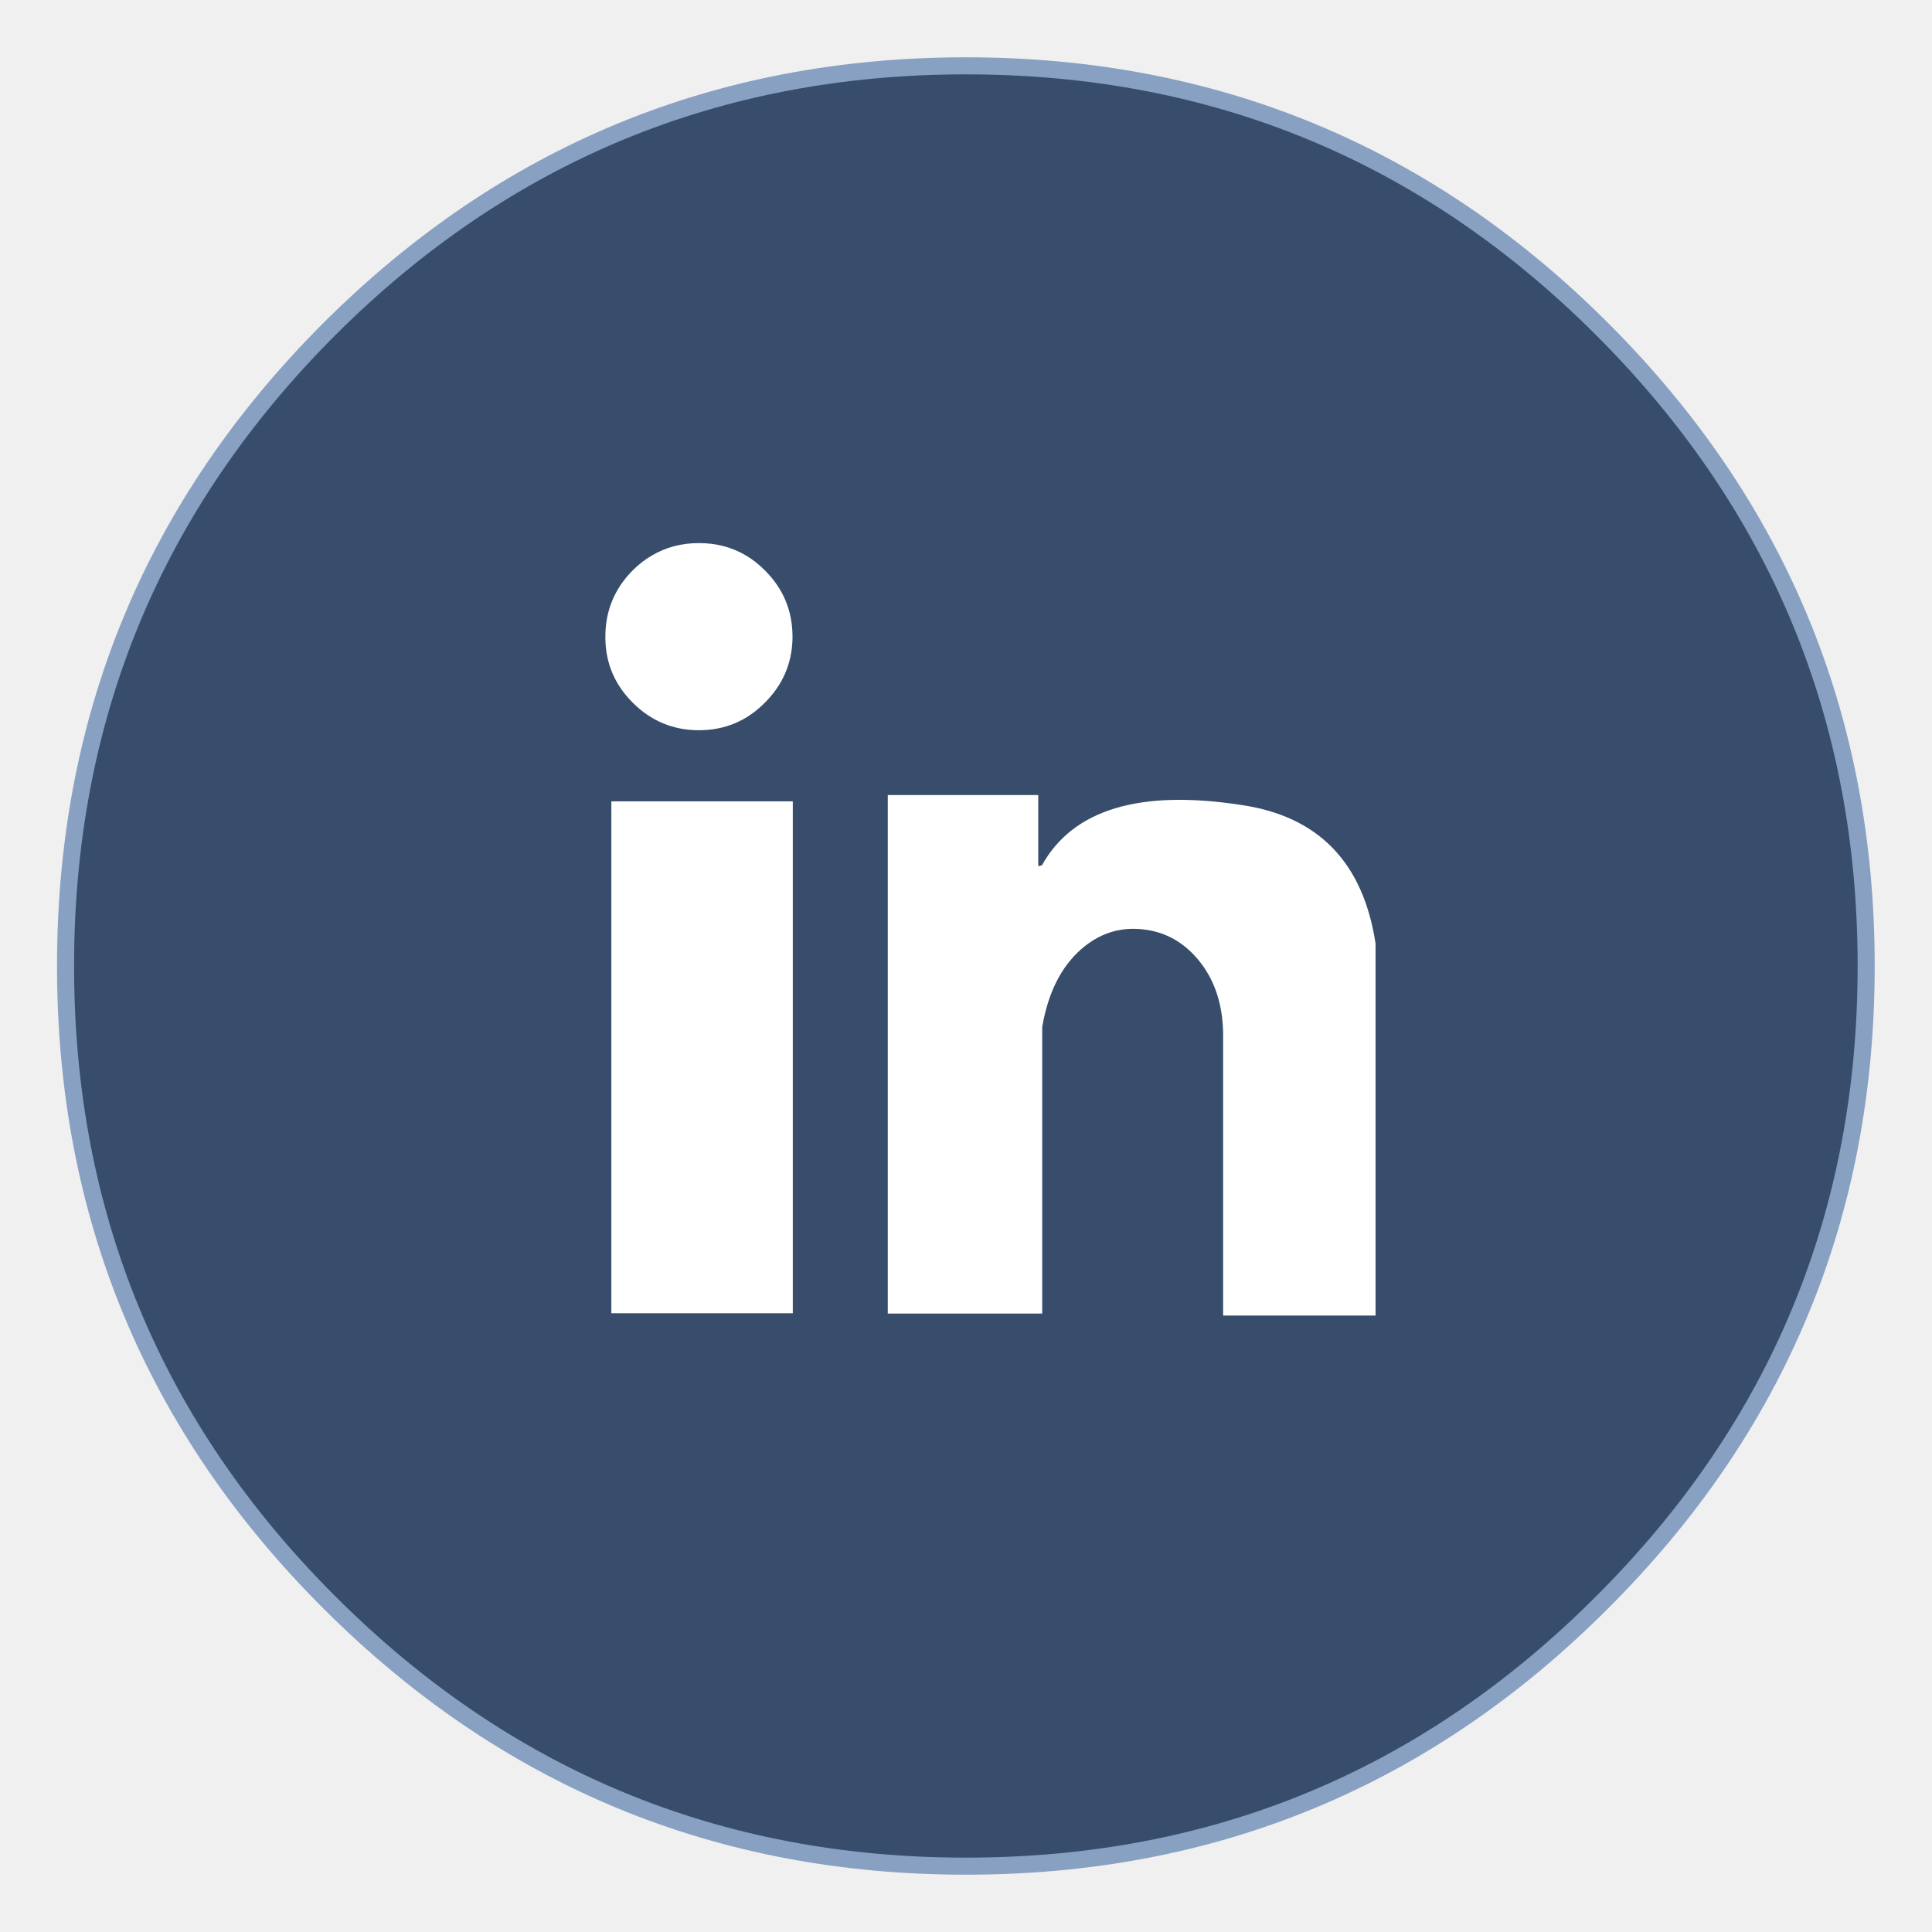
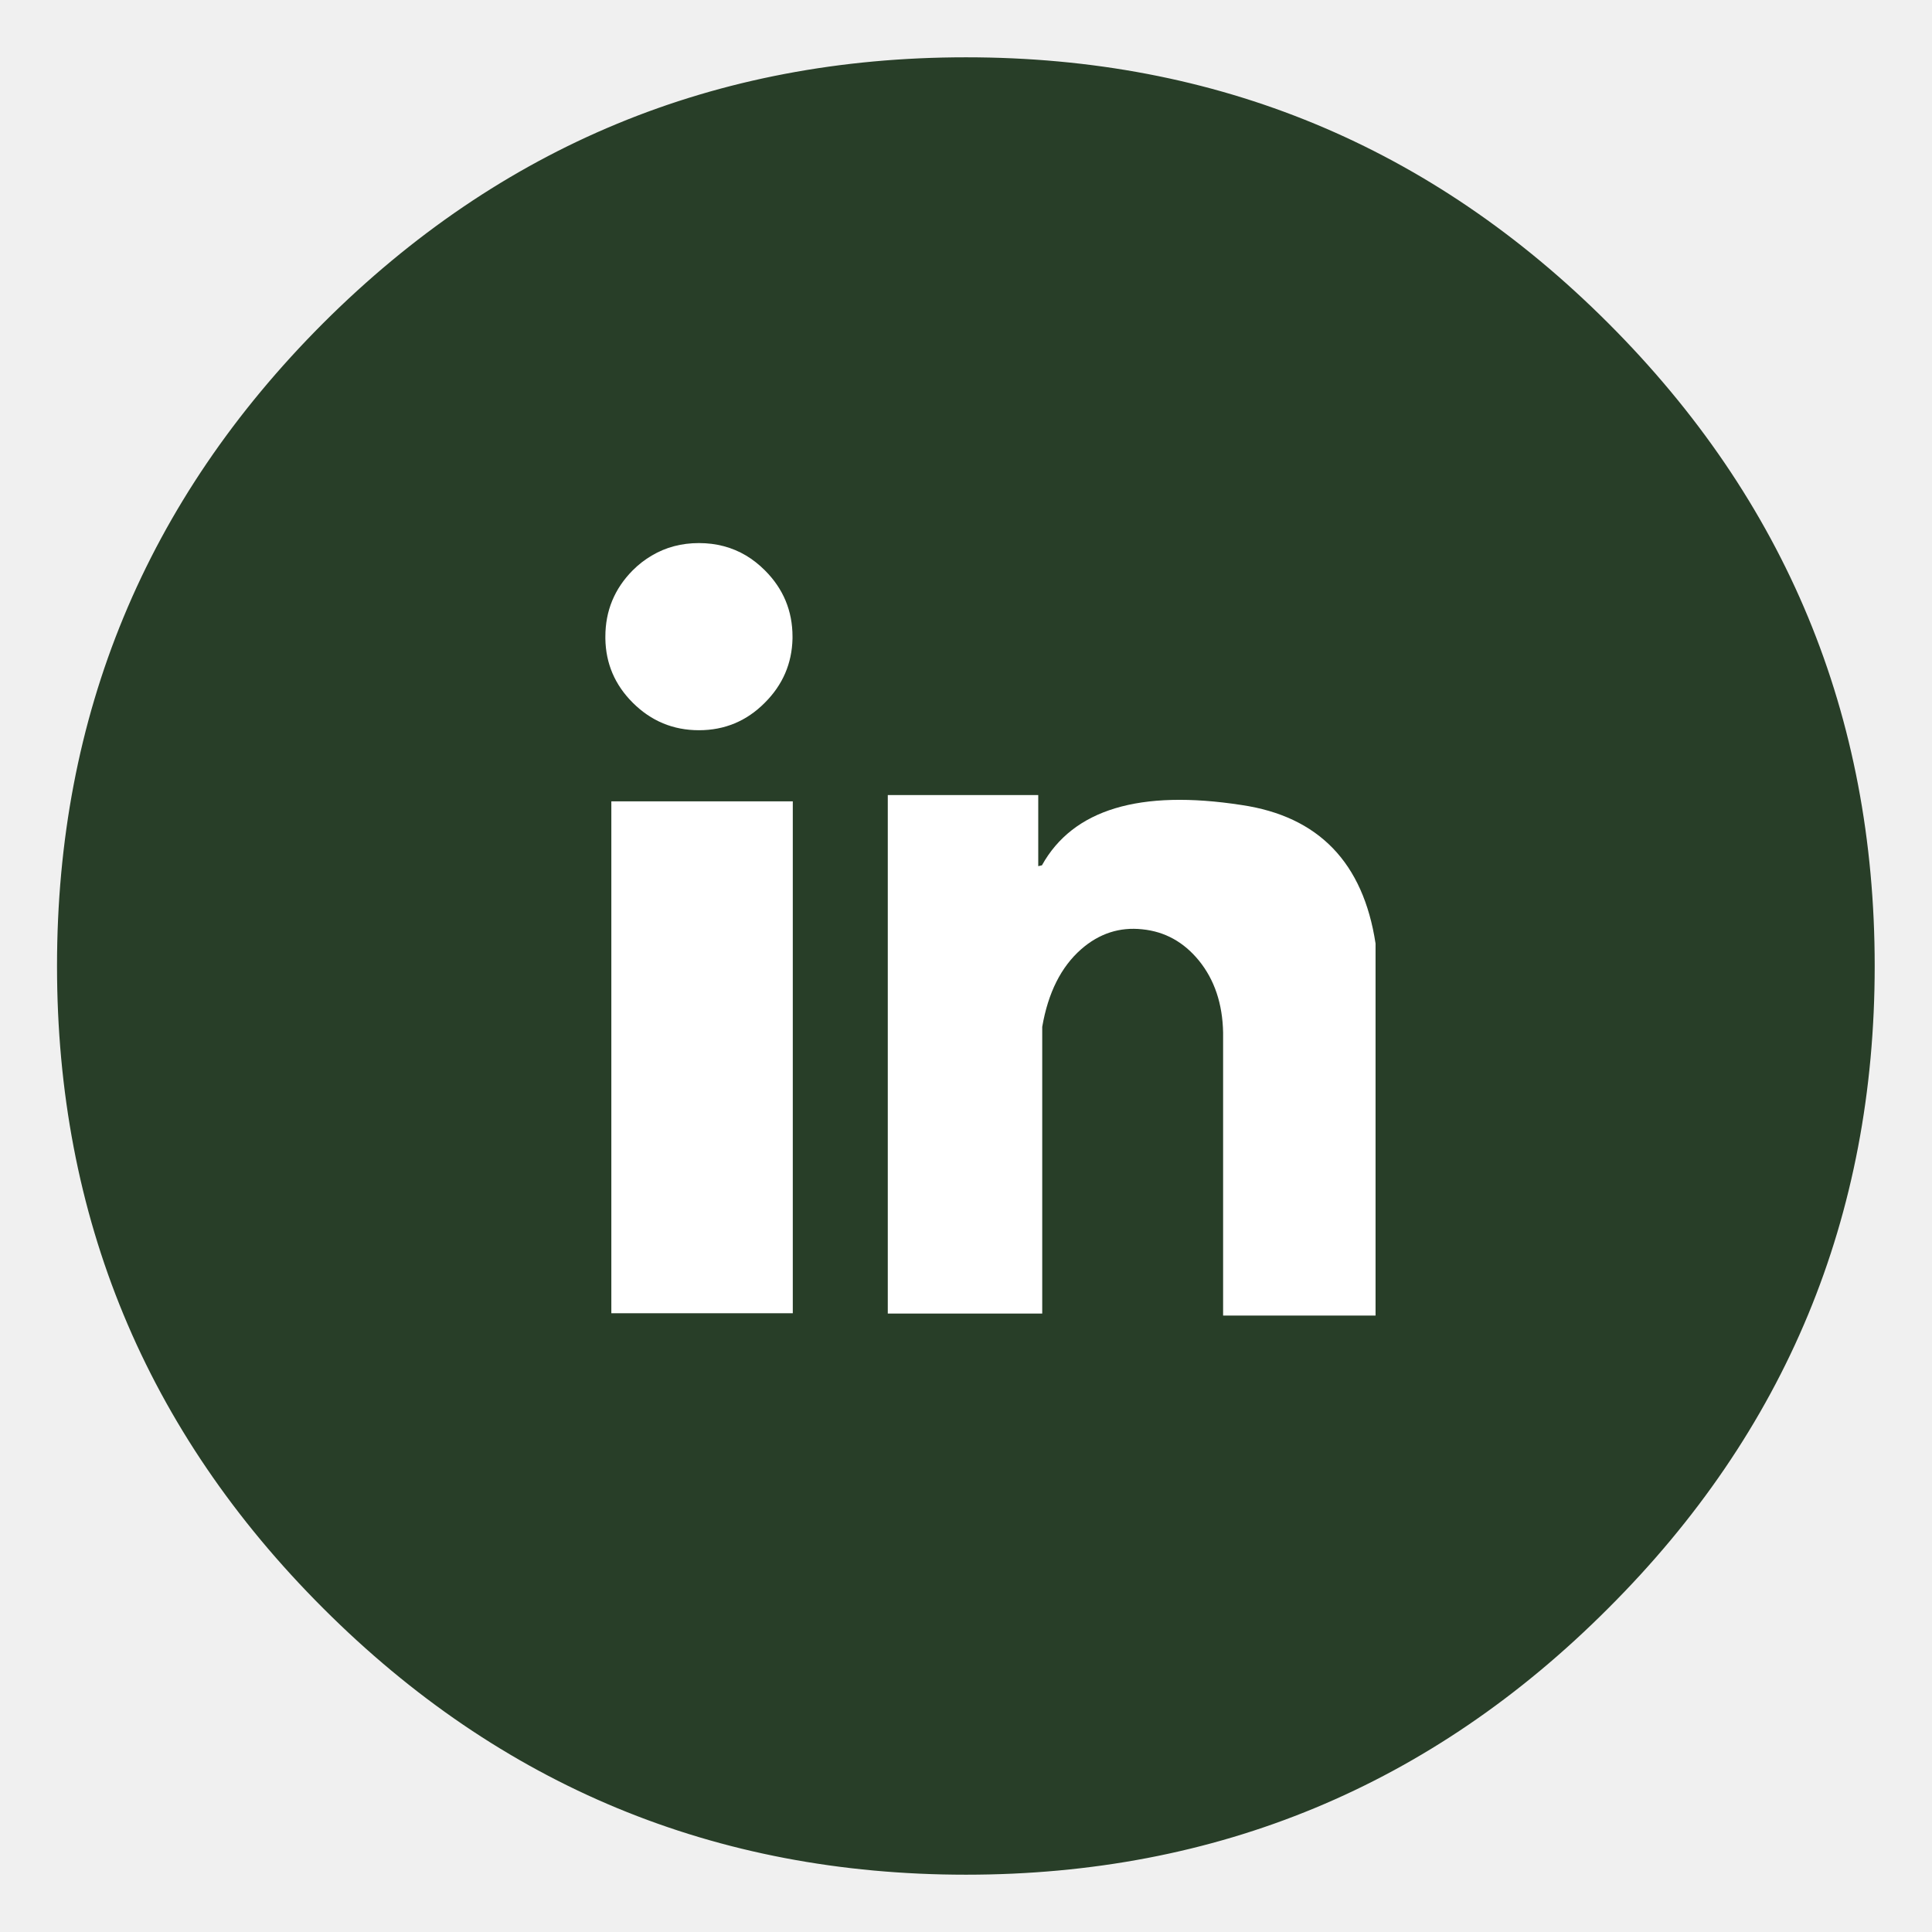
<svg xmlns="http://www.w3.org/2000/svg" xmlns:xlink="http://www.w3.org/1999/xlink" version="1.1" preserveAspectRatio="none" x="0px" y="0px" width="168px" height="168px" viewBox="0 0 168 168">
  <defs>
    <g id="S_mbolo_14_1_Layer1_0_FILL">
-       <path fill="#374D6B" stroke="none" d=" M 111.85 -111.95 Q 65.55 -158.25 0 -158.25 -65.55 -158.25 -111.95 -111.95 -158.3 -65.55 -158.3 0 -158.3 65.55 -111.95 111.85 -65.55 158.25 0 158.25 65.55 158.25 111.85 111.85 158.25 65.55 158.25 0 158.25 -65.55 111.85 -111.95 Z" />
+       <path fill="#283e28" stroke="none" d=" M 111.85 -111.95 Q 65.55 -158.25 0 -158.25 -65.55 -158.25 -111.95 -111.95 -158.3 -65.55 -158.3 0 -158.3 65.55 -111.95 111.85 -65.55 158.25 0 158.25 65.55 158.25 111.85 111.85 158.25 65.55 158.25 0 158.25 -65.55 111.85 -111.95 Z" />
    </g>
    <g id="S_mbolo_14_1_Layer0_0_MEMBER_0_FILL">
      <path fill="#FFFFFF" stroke="none" d=" M 437.4 -36.8 L 410.95 -36.8 410.95 54.35 438.1 54.35 438.1 3.95 Q 439.65 -5.05 444.95 -9.7 449.7 -13.85 455.7 -13.2 461.65 -12.6 465.65 -7.7 469.75 -2.65 469.9 4.95 L 469.9 5.45 Q 469.9 5.6 469.9 5.75 L 469.9 54.7 496.7 54.7 496.7 -10.7 Q 493.45 -32.05 473.15 -35.05 446.25 -39.2 438.05 -24.45 L 437.4 -24.3 437.4 -36.8 M 394.25 -35.7 L 362.35 -35.7 362.35 54.3 394.25 54.3 394.25 -35.7 M 369.45 -78.9 Q 367.65 -77.85 366.1 -76.3 361.3 -71.45 361.3 -64.65 361.3 -64.45 361.3 -64.3 361.4 -57.75 366.1 -53.05 370.95 -48.2 377.75 -48.2 384.55 -48.2 389.35 -53.05 394.05 -57.75 394.2 -64.3 394.2 -64.45 394.2 -64.65 394.2 -71.45 389.35 -76.3 387.8 -77.85 386.05 -78.9 382.35 -81.1 377.75 -81.1 373.15 -81.1 369.45 -78.9 Z" />
    </g>
-     <path id="S_mbolo_14_1_Layer1_0_1_STROKES" stroke="#88A0C2" stroke-width="3" stroke-linejoin="round" stroke-linecap="round" fill="none" d=" M 158.25 0 Q 158.25 65.55 111.85 111.85 65.55 158.25 0 158.25 -65.55 158.25 -111.95 111.85 -158.3 65.55 -158.3 0 -158.3 -65.55 -111.95 -111.95 -65.55 -158.25 0 -158.25 65.55 -158.25 111.85 -111.95 158.25 -65.55 158.25 0 Z" />
+     <path id="S_mbolo_14_1_Layer1_0_1_STROKES" stroke="#283e28" stroke-width="3" stroke-linejoin="round" stroke-linecap="round" fill="none" d=" M 158.25 0 Q 158.25 65.55 111.85 111.85 65.55 158.25 0 158.25 -65.55 158.25 -111.95 111.85 -158.3 65.55 -158.3 0 -158.3 -65.55 -111.95 -111.95 -65.55 -158.25 0 -158.25 65.55 -158.25 111.85 -111.95 158.25 -65.55 158.25 0 Z" />
  </defs>
  <g transform="matrix( 0.4946289, 0, 0, 0.4946289, 84,84) ">
    <g transform="matrix( 1, 0, 0, 1, 0,0) ">
      <use xlink:href="#S_mbolo_14_1_Layer1_0_FILL" />
      <use xlink:href="#S_mbolo_14_1_Layer1_0_1_STROKES" />
    </g>
    <g transform="matrix( 1, 0, 0, 1, -424.7,6.75) ">
      <use xlink:href="#S_mbolo_14_1_Layer0_0_MEMBER_0_FILL" />
    </g>
  </g>
</svg>
